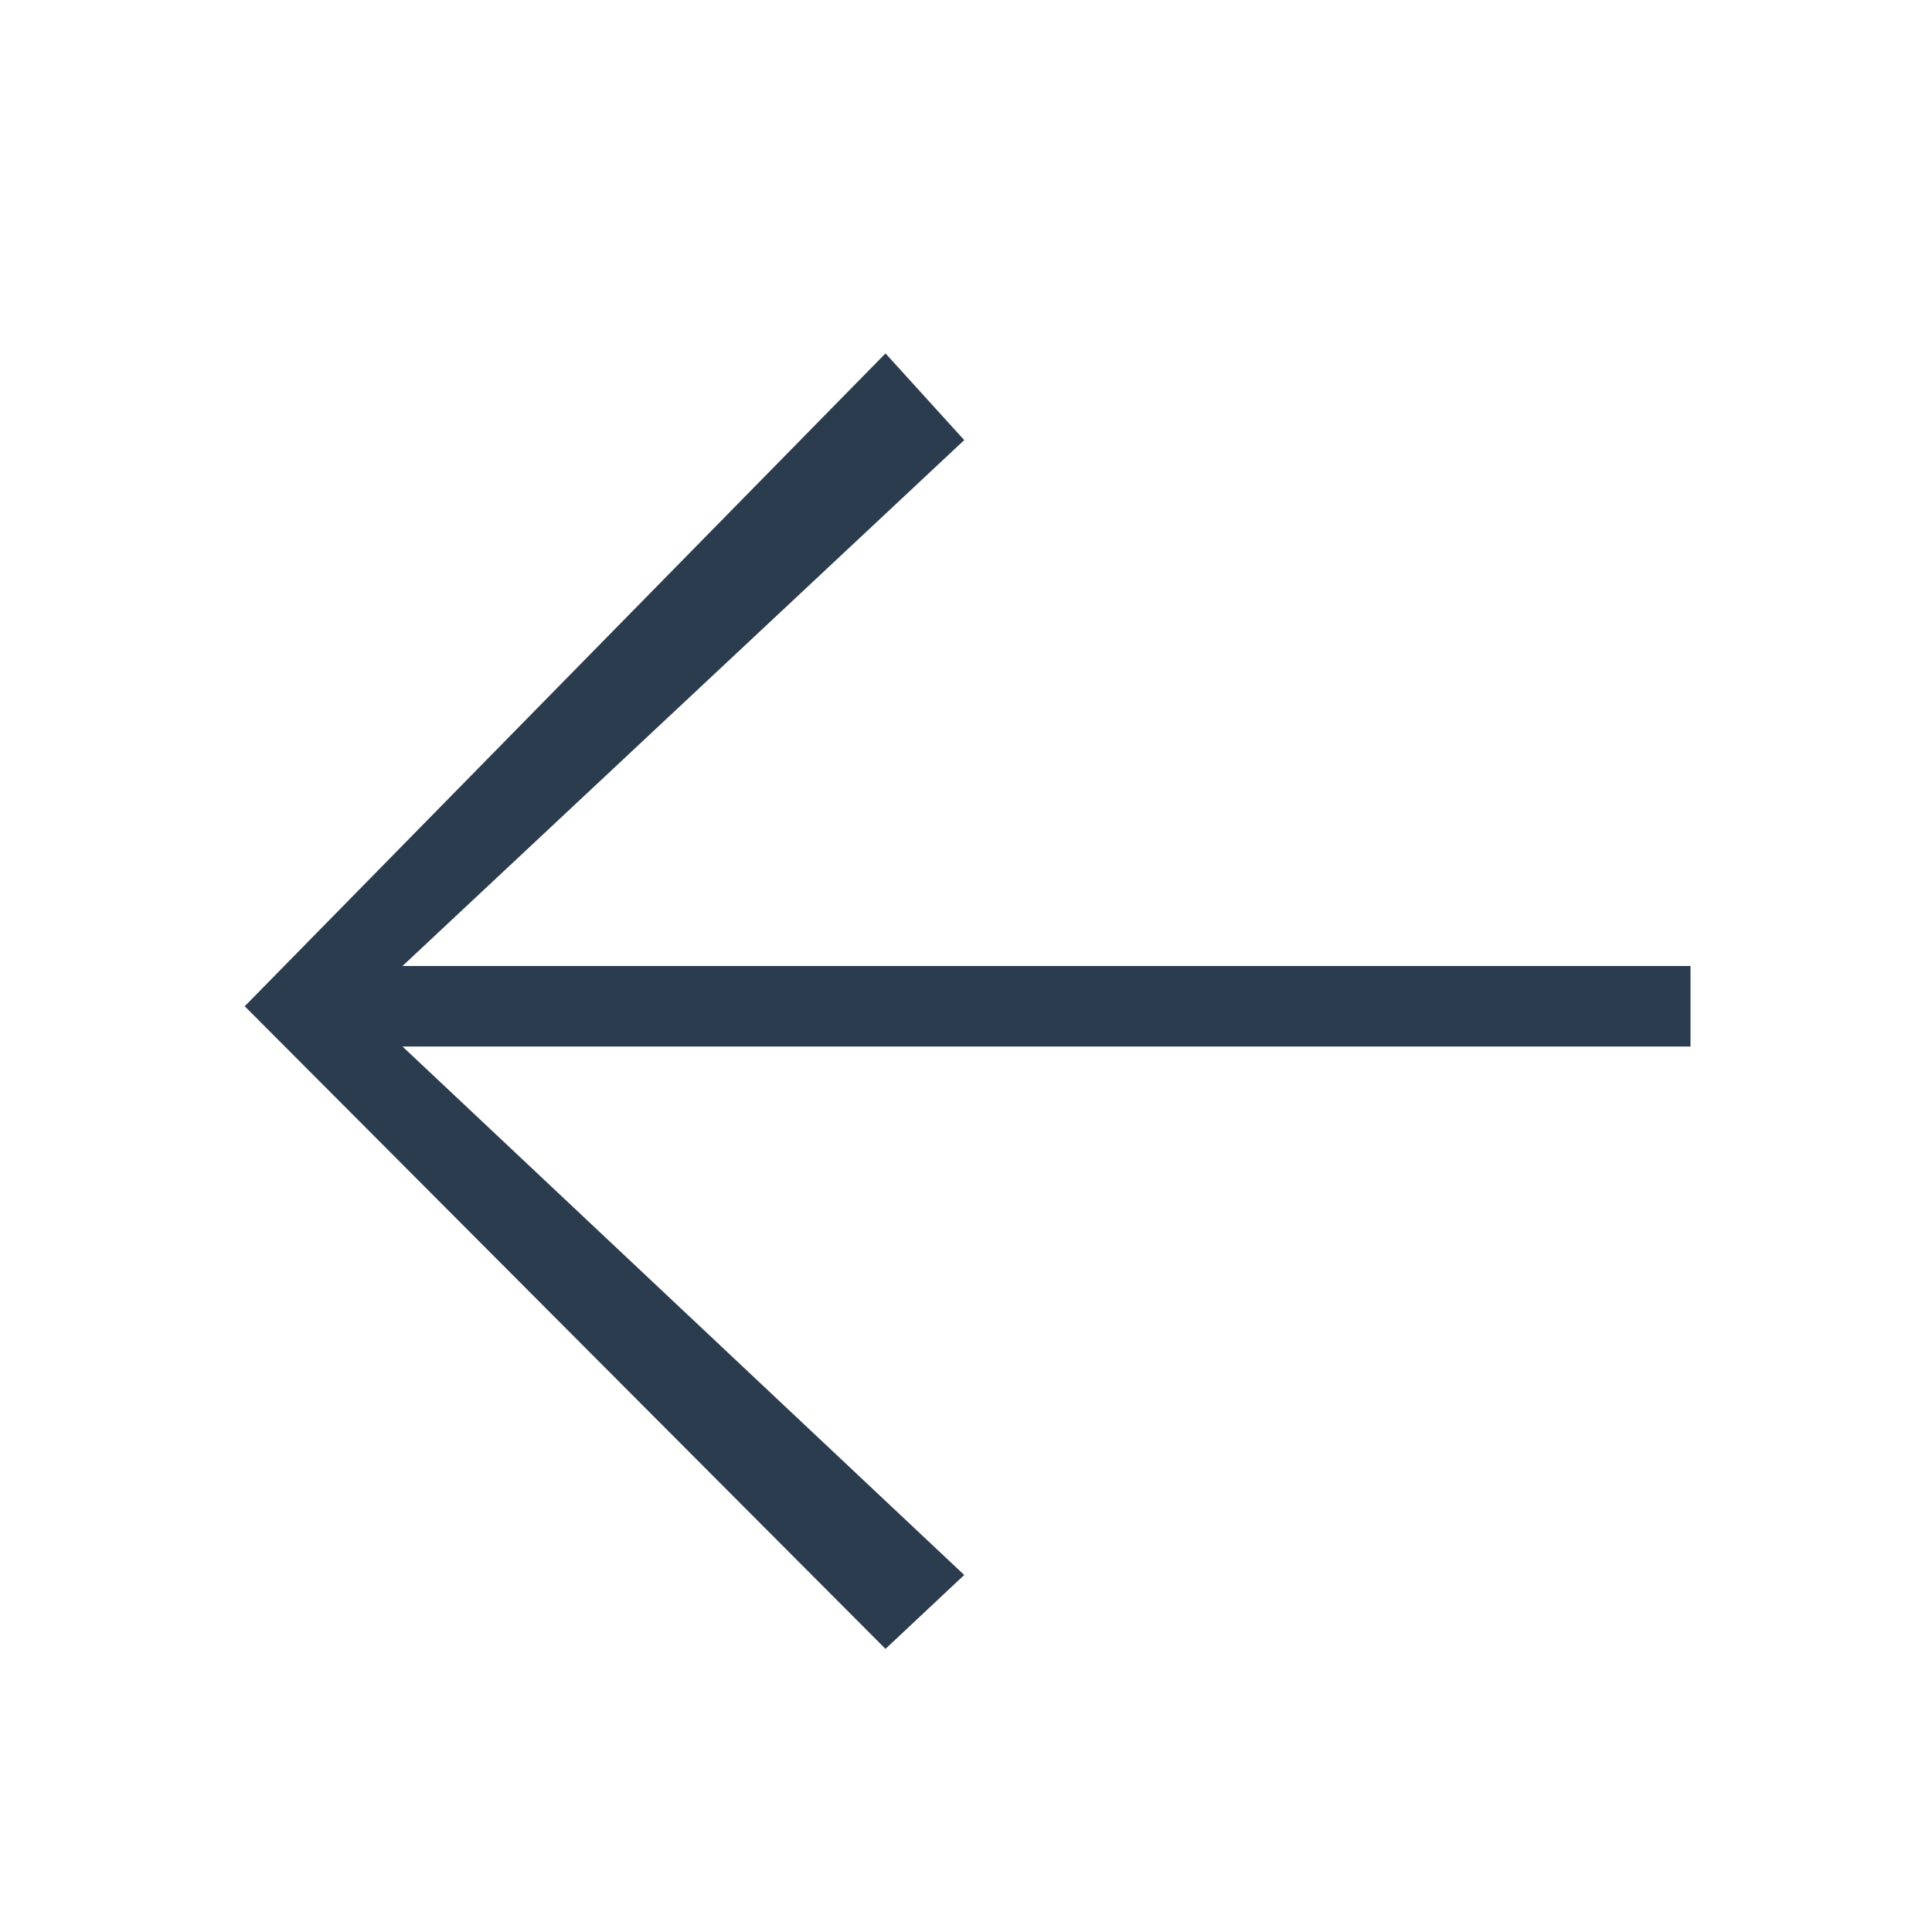
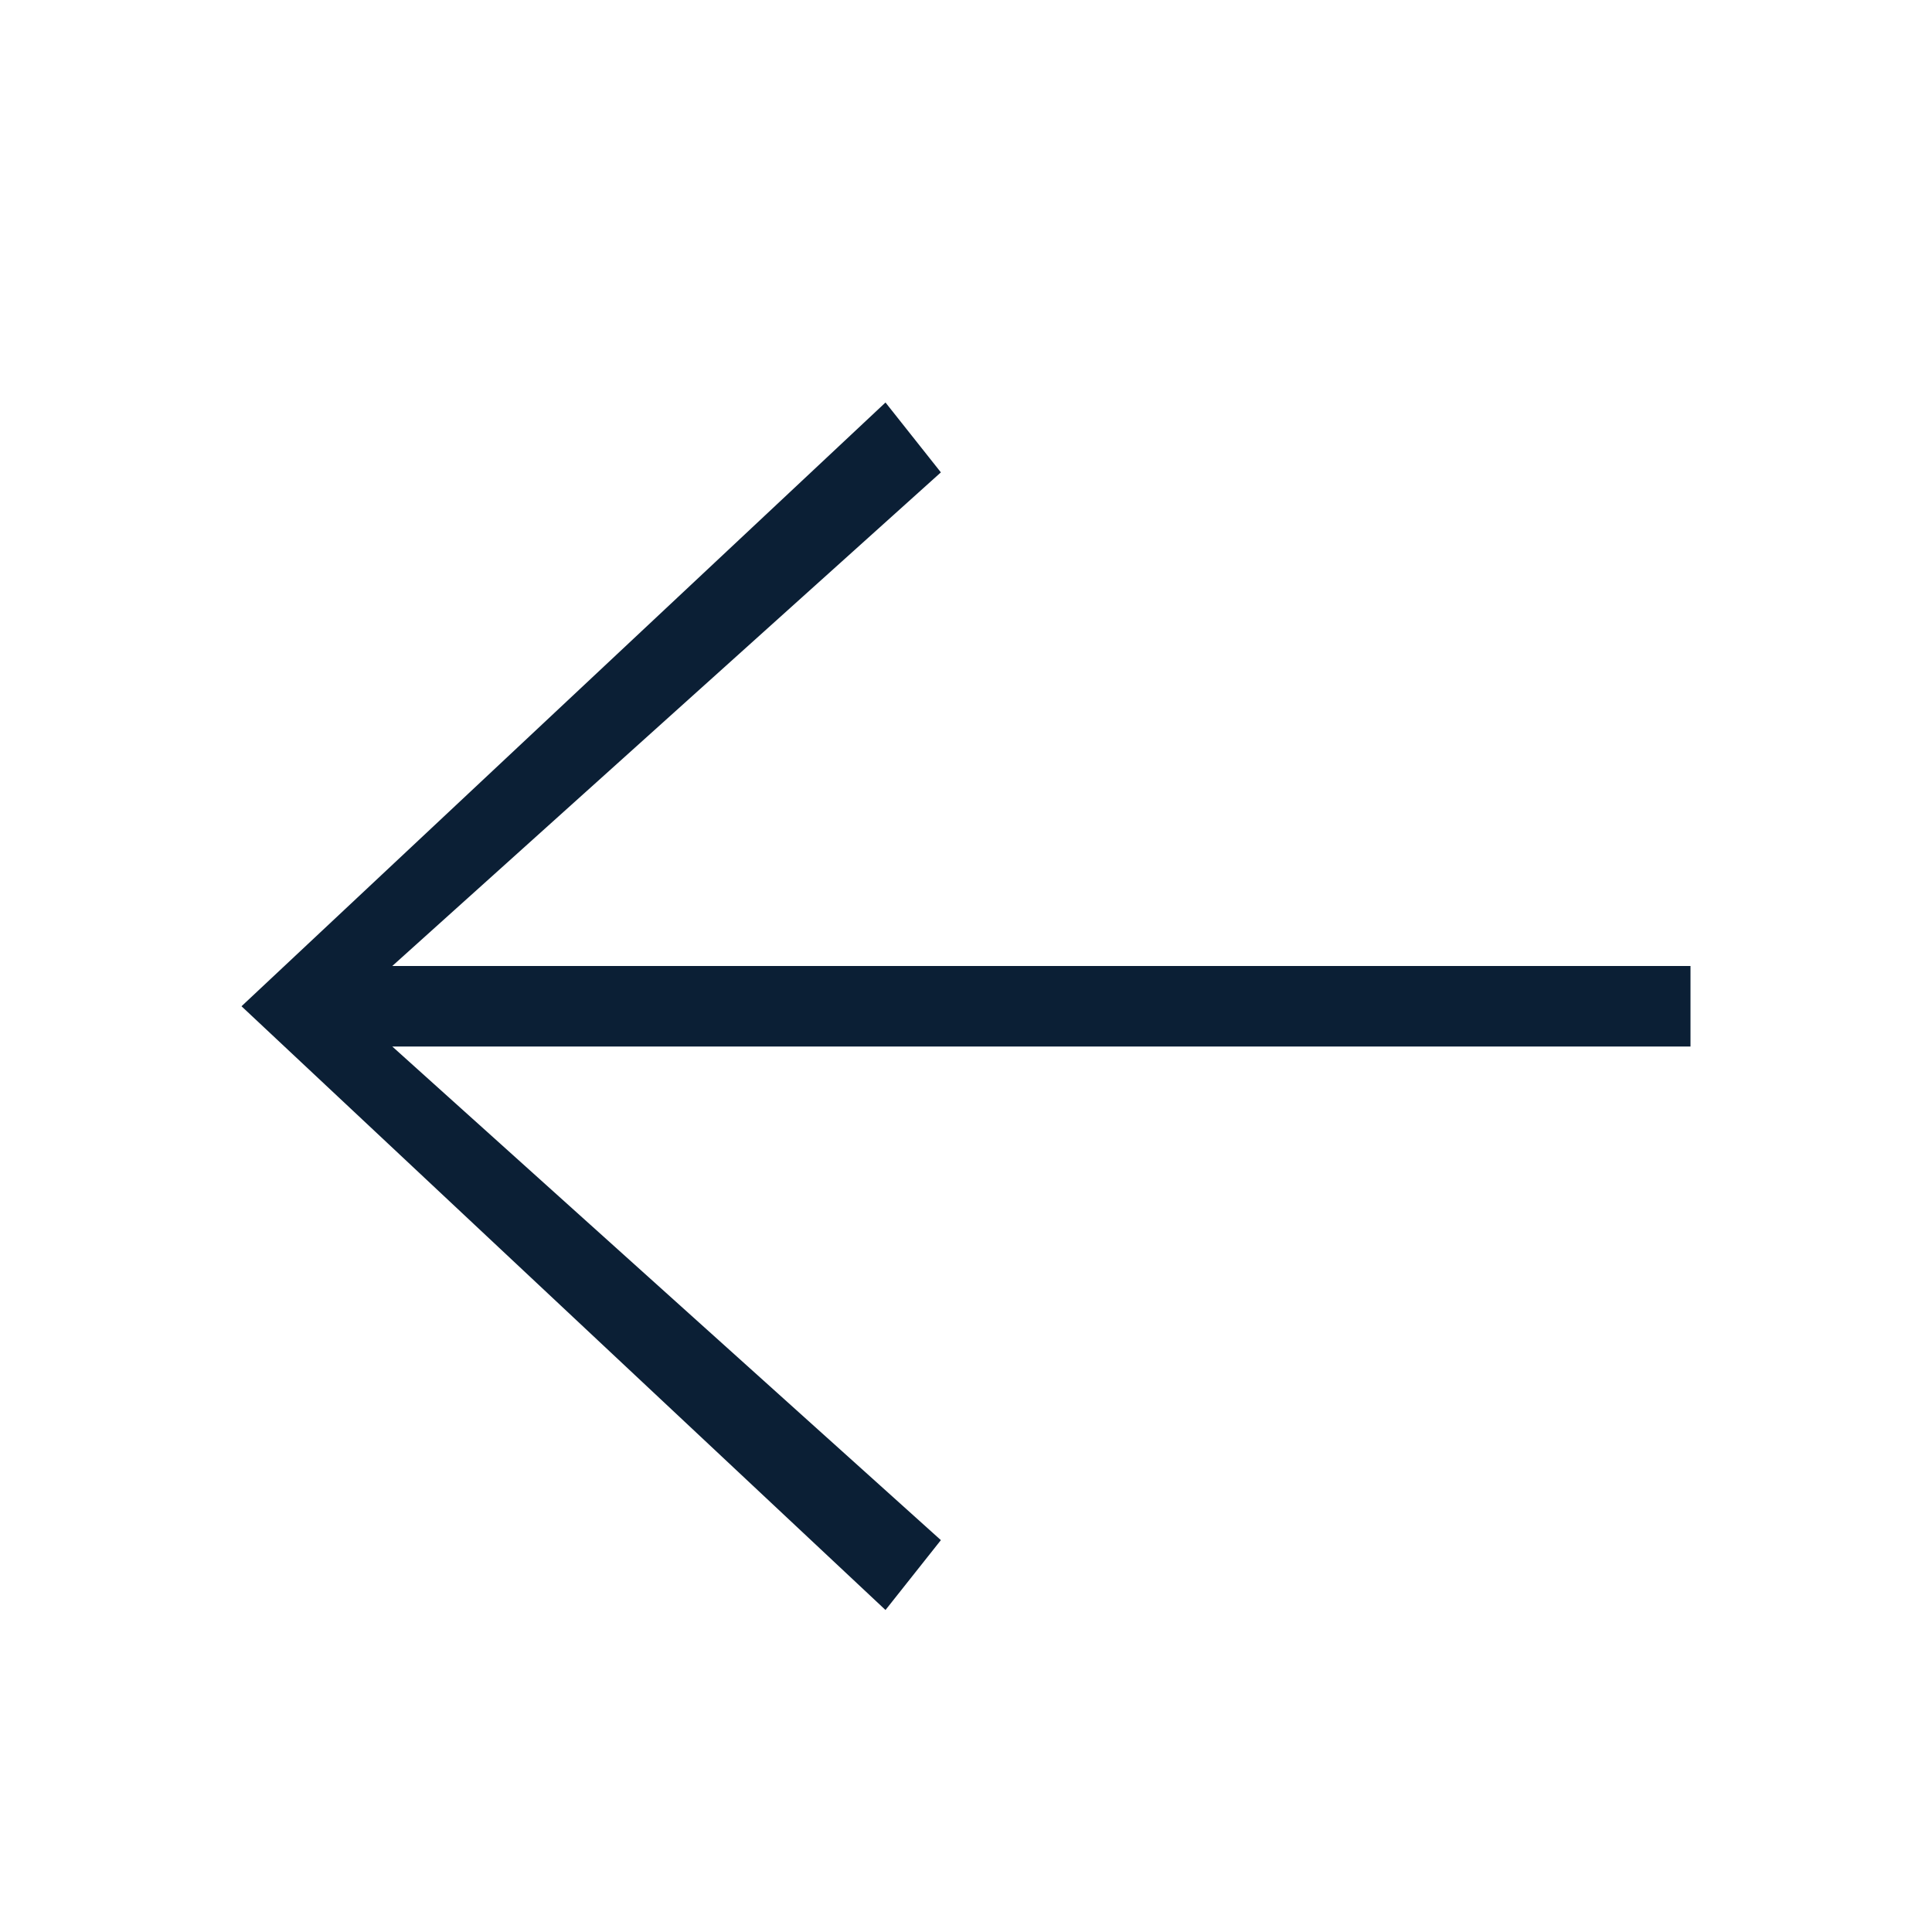
<svg xmlns="http://www.w3.org/2000/svg" width="24" height="24" viewBox="0 0 24 24">
-   <g fill="none" fill-rule="evenodd" opacity=".87">
+   <g fill="none" fill-rule="evenodd">
    <path d="M0 0h24v24H0z" />
-     <path fill="#0B1F35" d="M21 12H5l6.978-6.533L11 4.39 3.04 12.5 11 20.483l.978-.918L5 13h16z" />
+     <path fill="#0B1F35" fill-rule="nonzero" d="M4.873 13l6.815 6.132L11 20l-8-7.5L11 5l.688.868L4.873 12H21v1z" />
  </g>
</svg>
